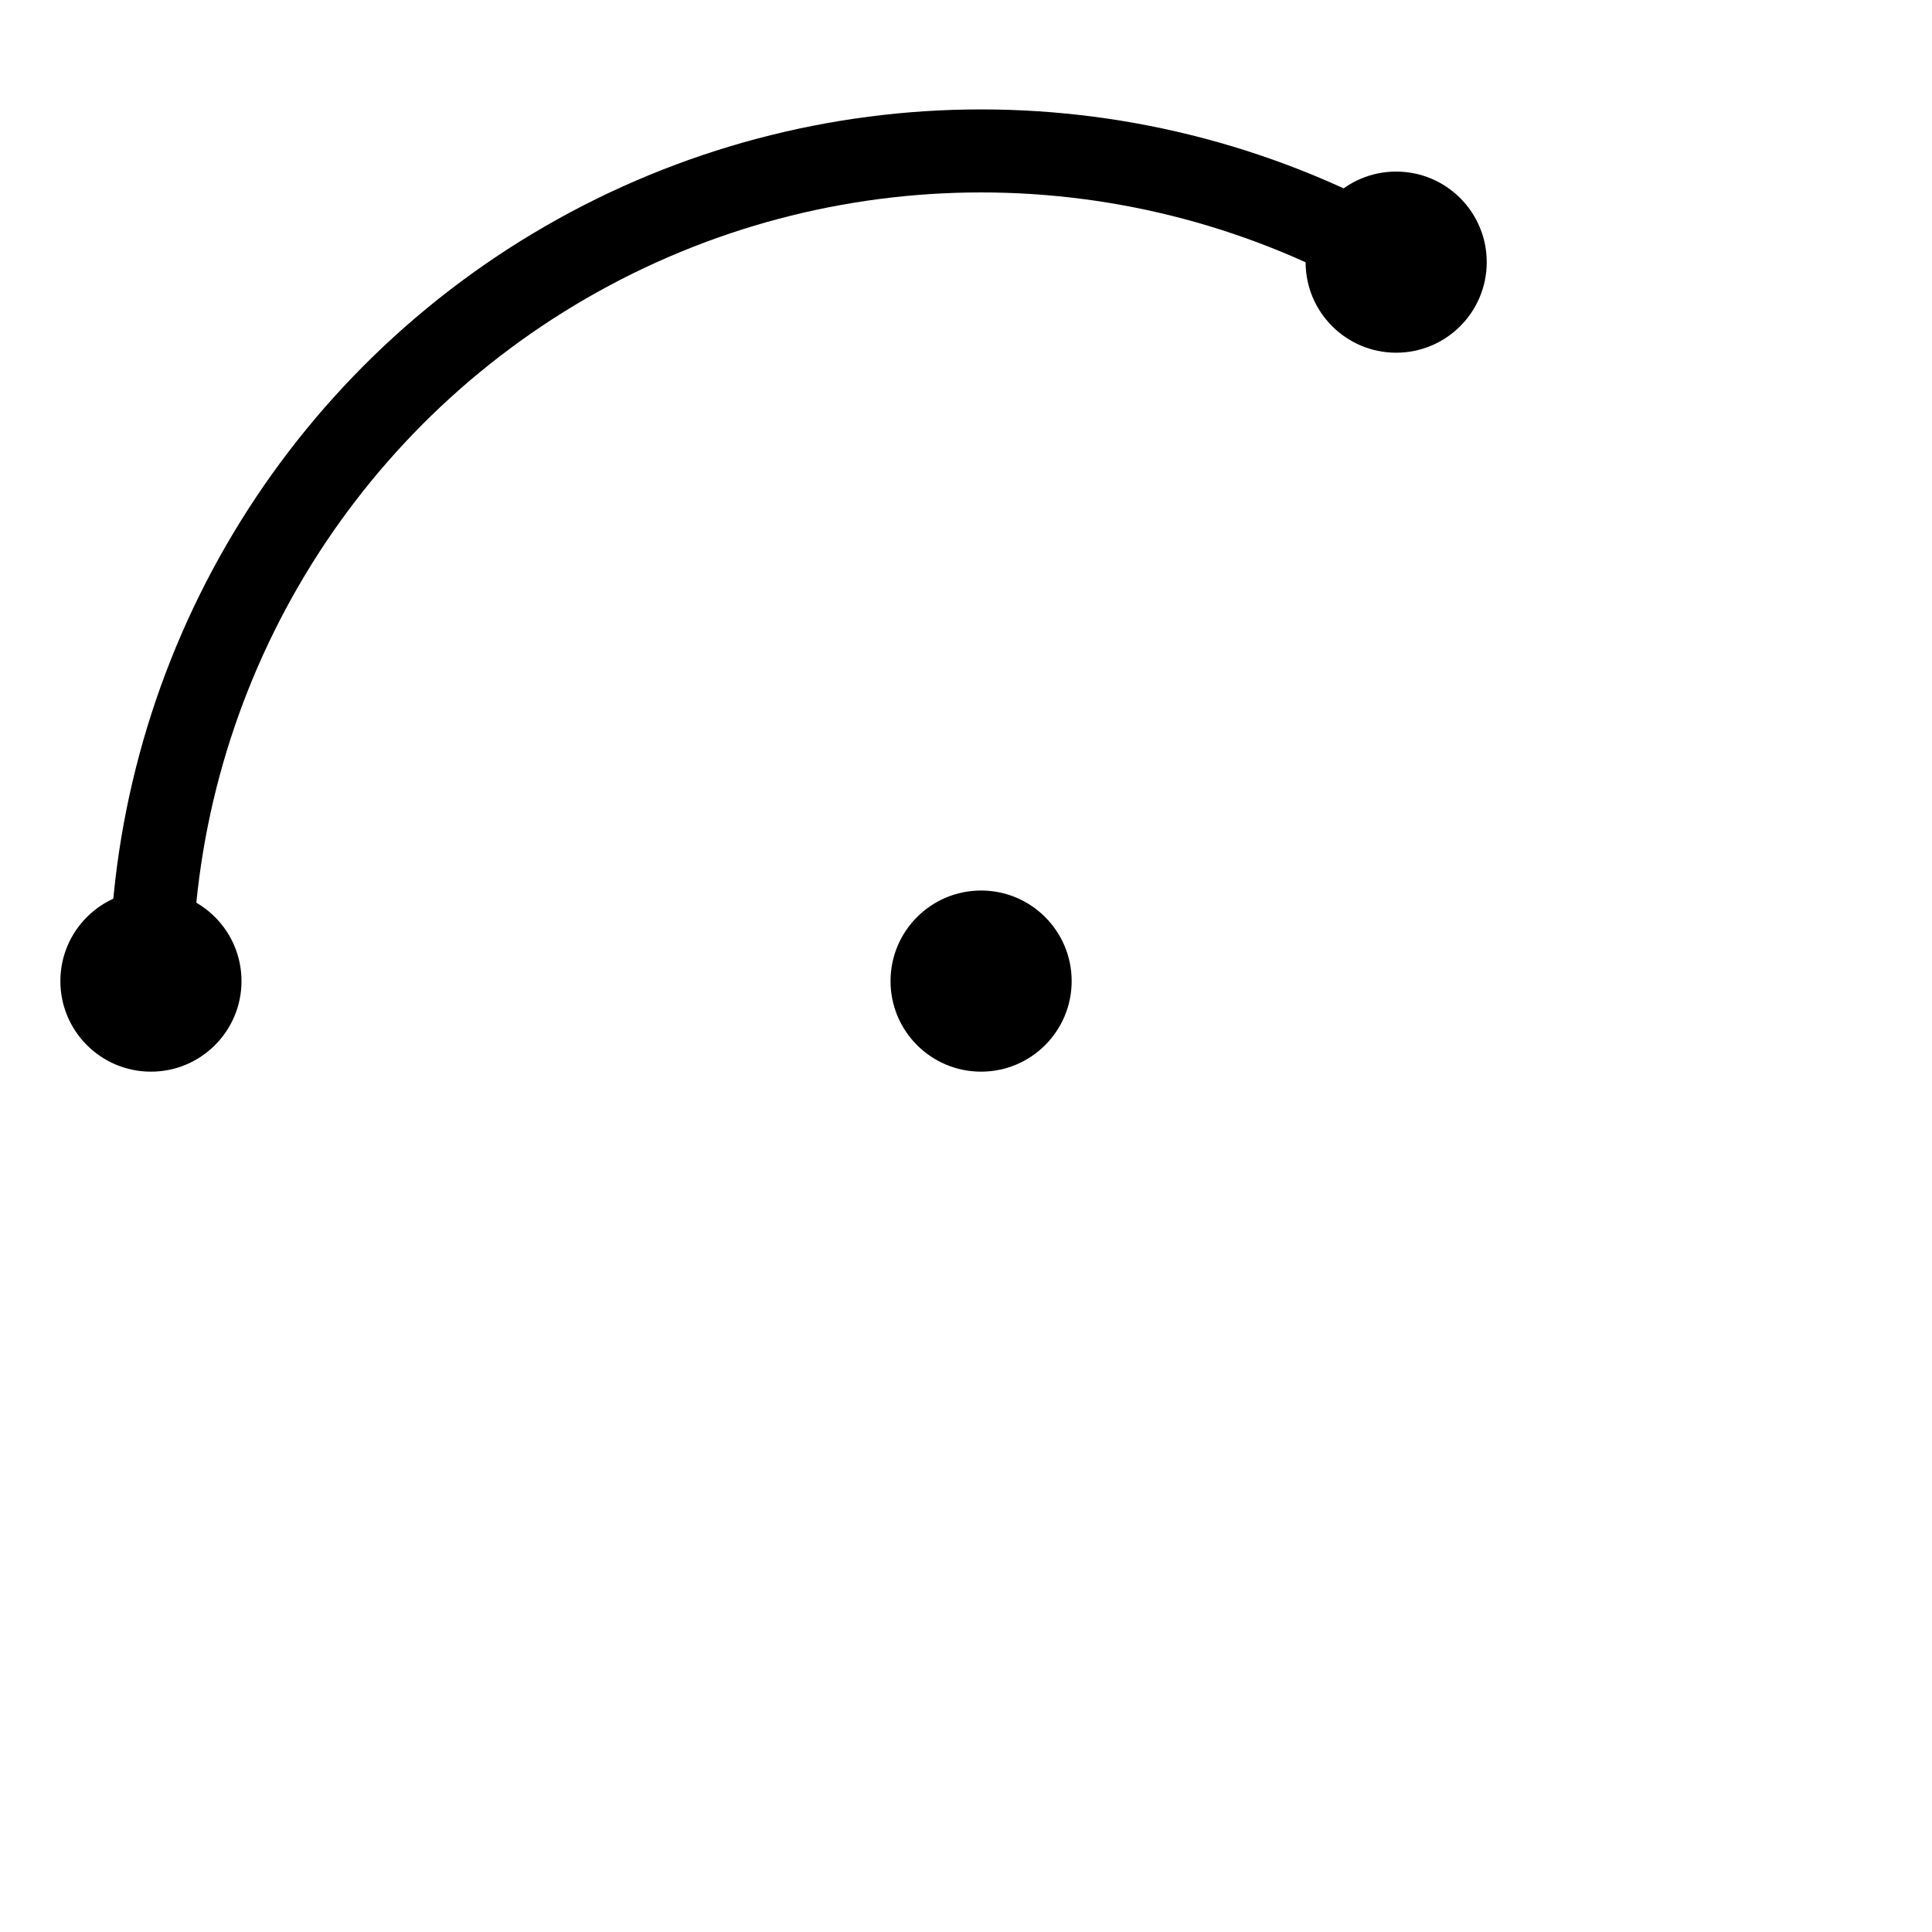
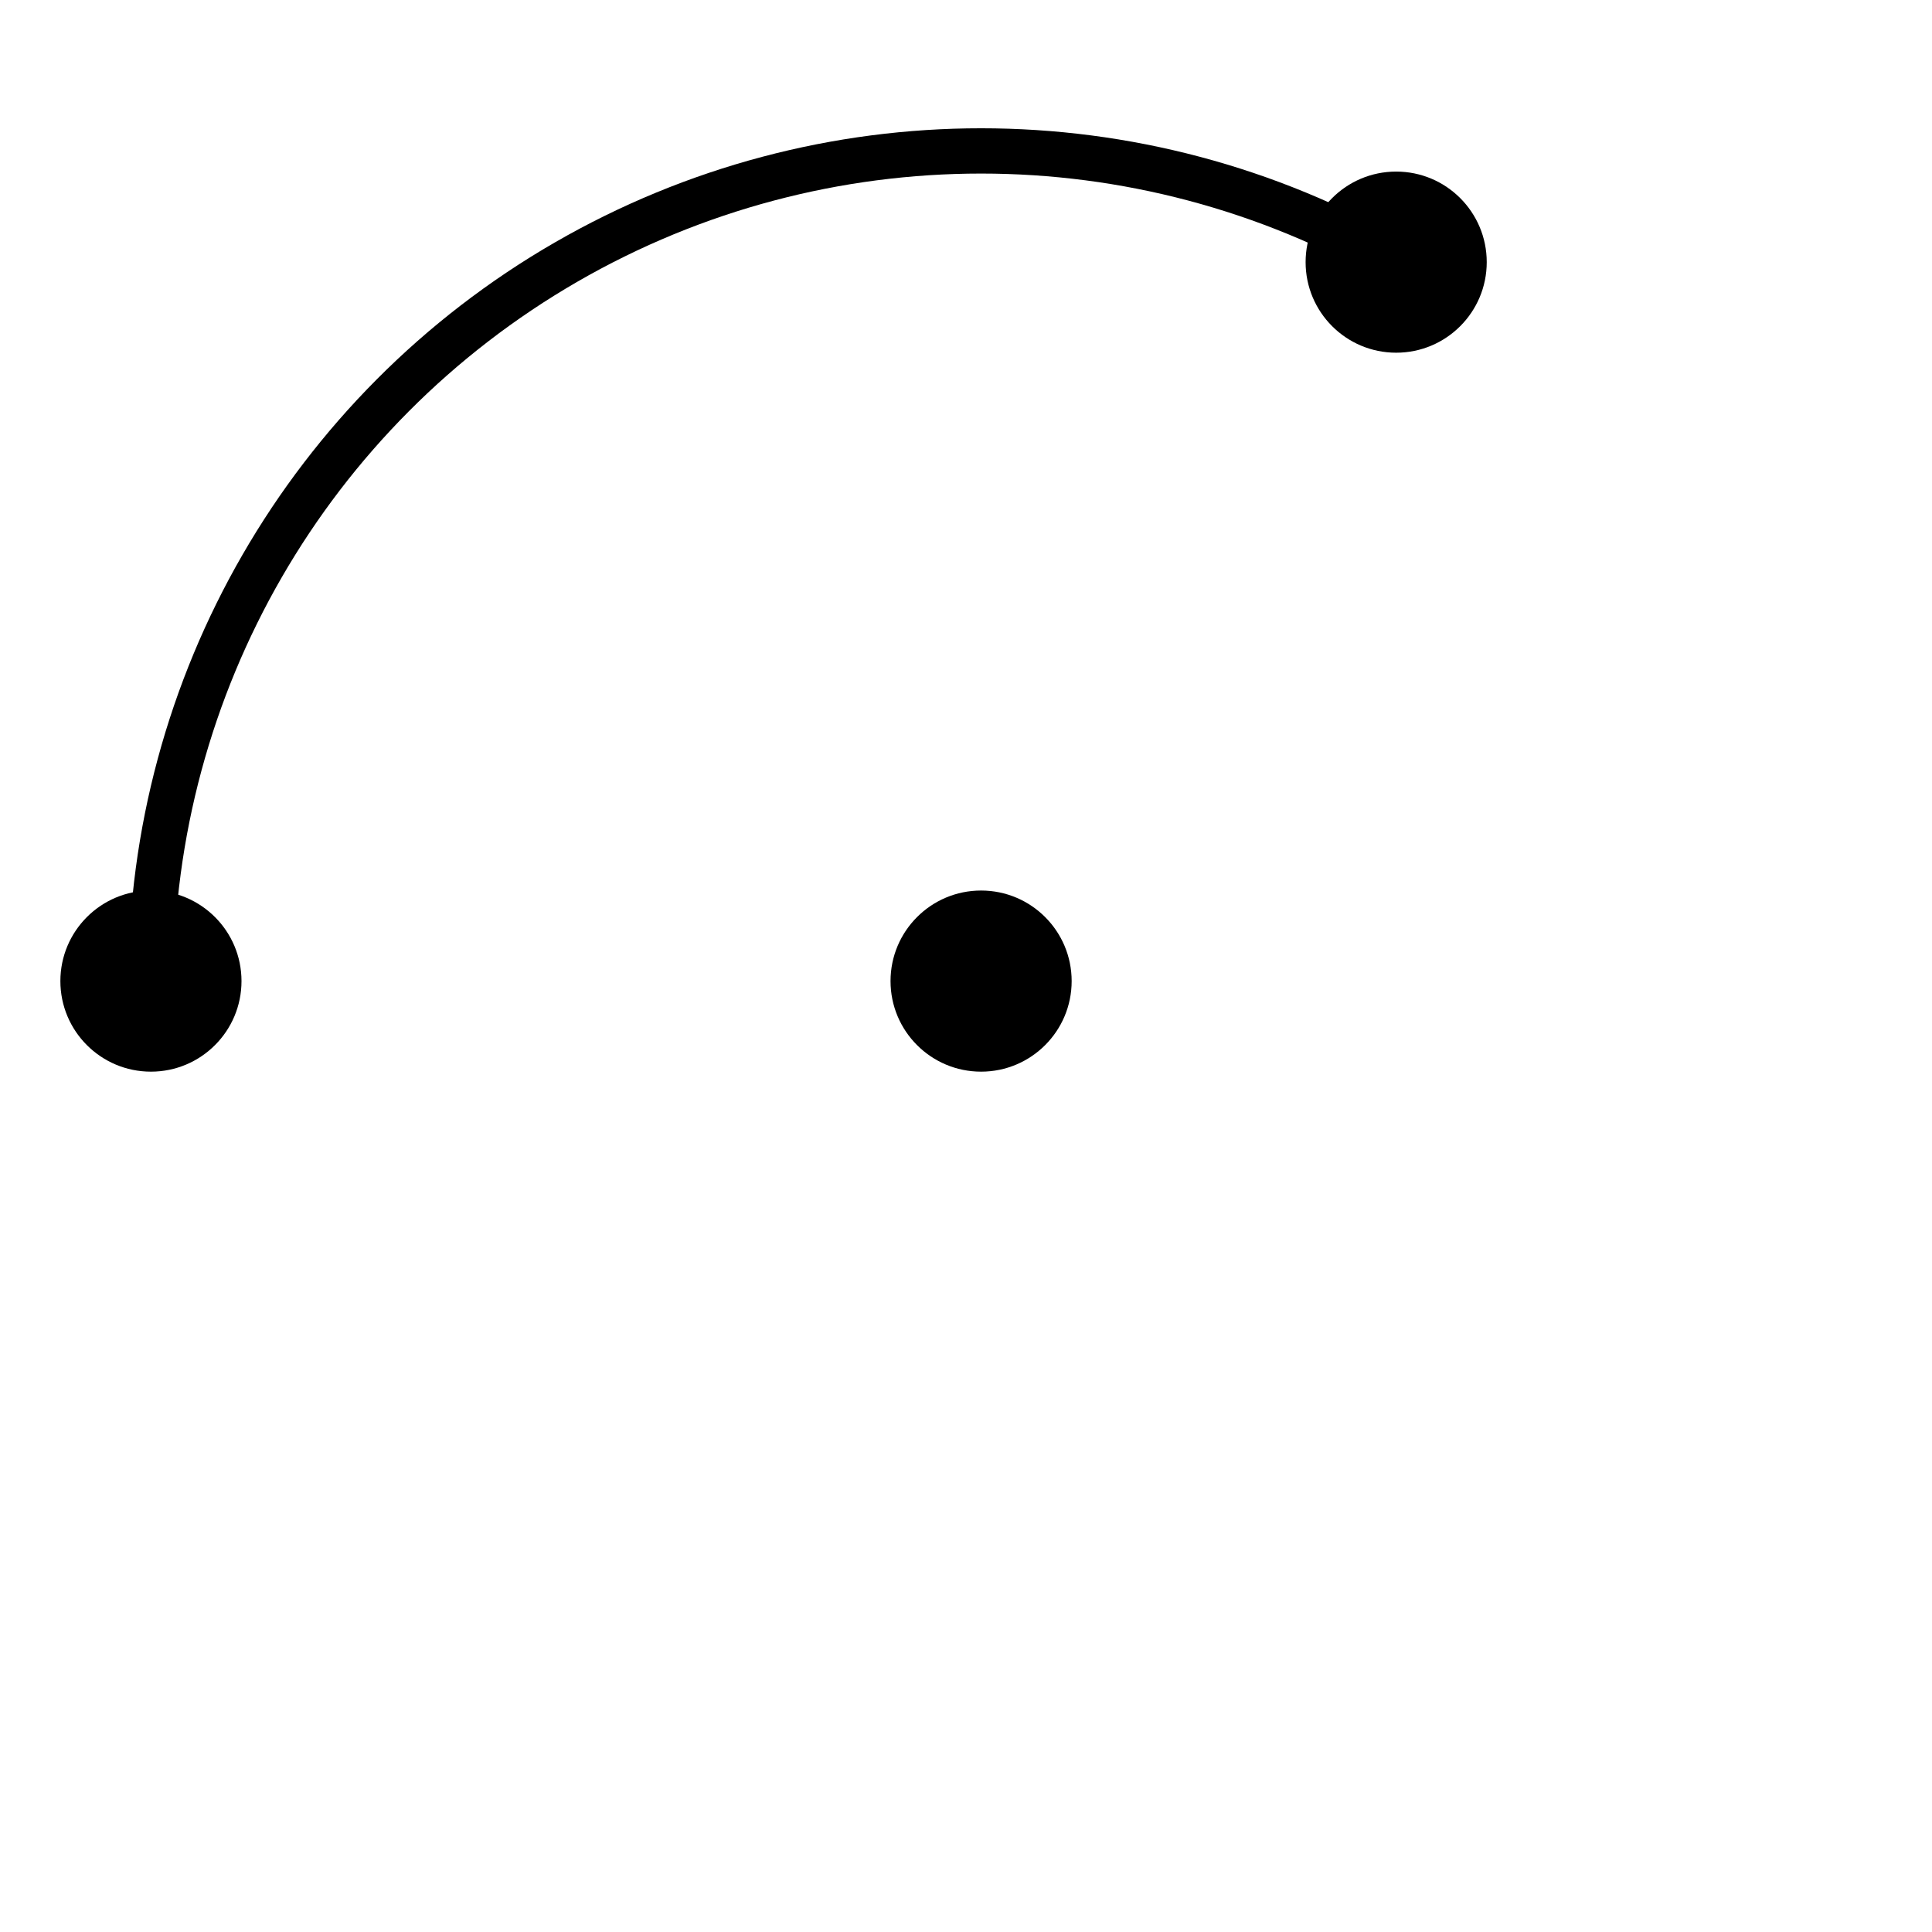
<svg xmlns="http://www.w3.org/2000/svg" viewBox="0 0 512 512" width="512" height="512" fill="none" stroke-linecap="round" stroke-linejoin="round">
  <circle cx="260" cy="260" r="24" fill="#000" />
  <circle cx="370" cy="69.47" r="24" fill="#000" />
  <circle cx="40" cy="260" r="24" fill="#000" />
-   <path d="M370 69.47            A220 220 0 0 0 40 260" stroke="#000" stroke-width="22" />
+   <path d="M370 69.47            A220 220 0 0 0 40 260" stroke="#000" stroke-width="12" />
</svg>
